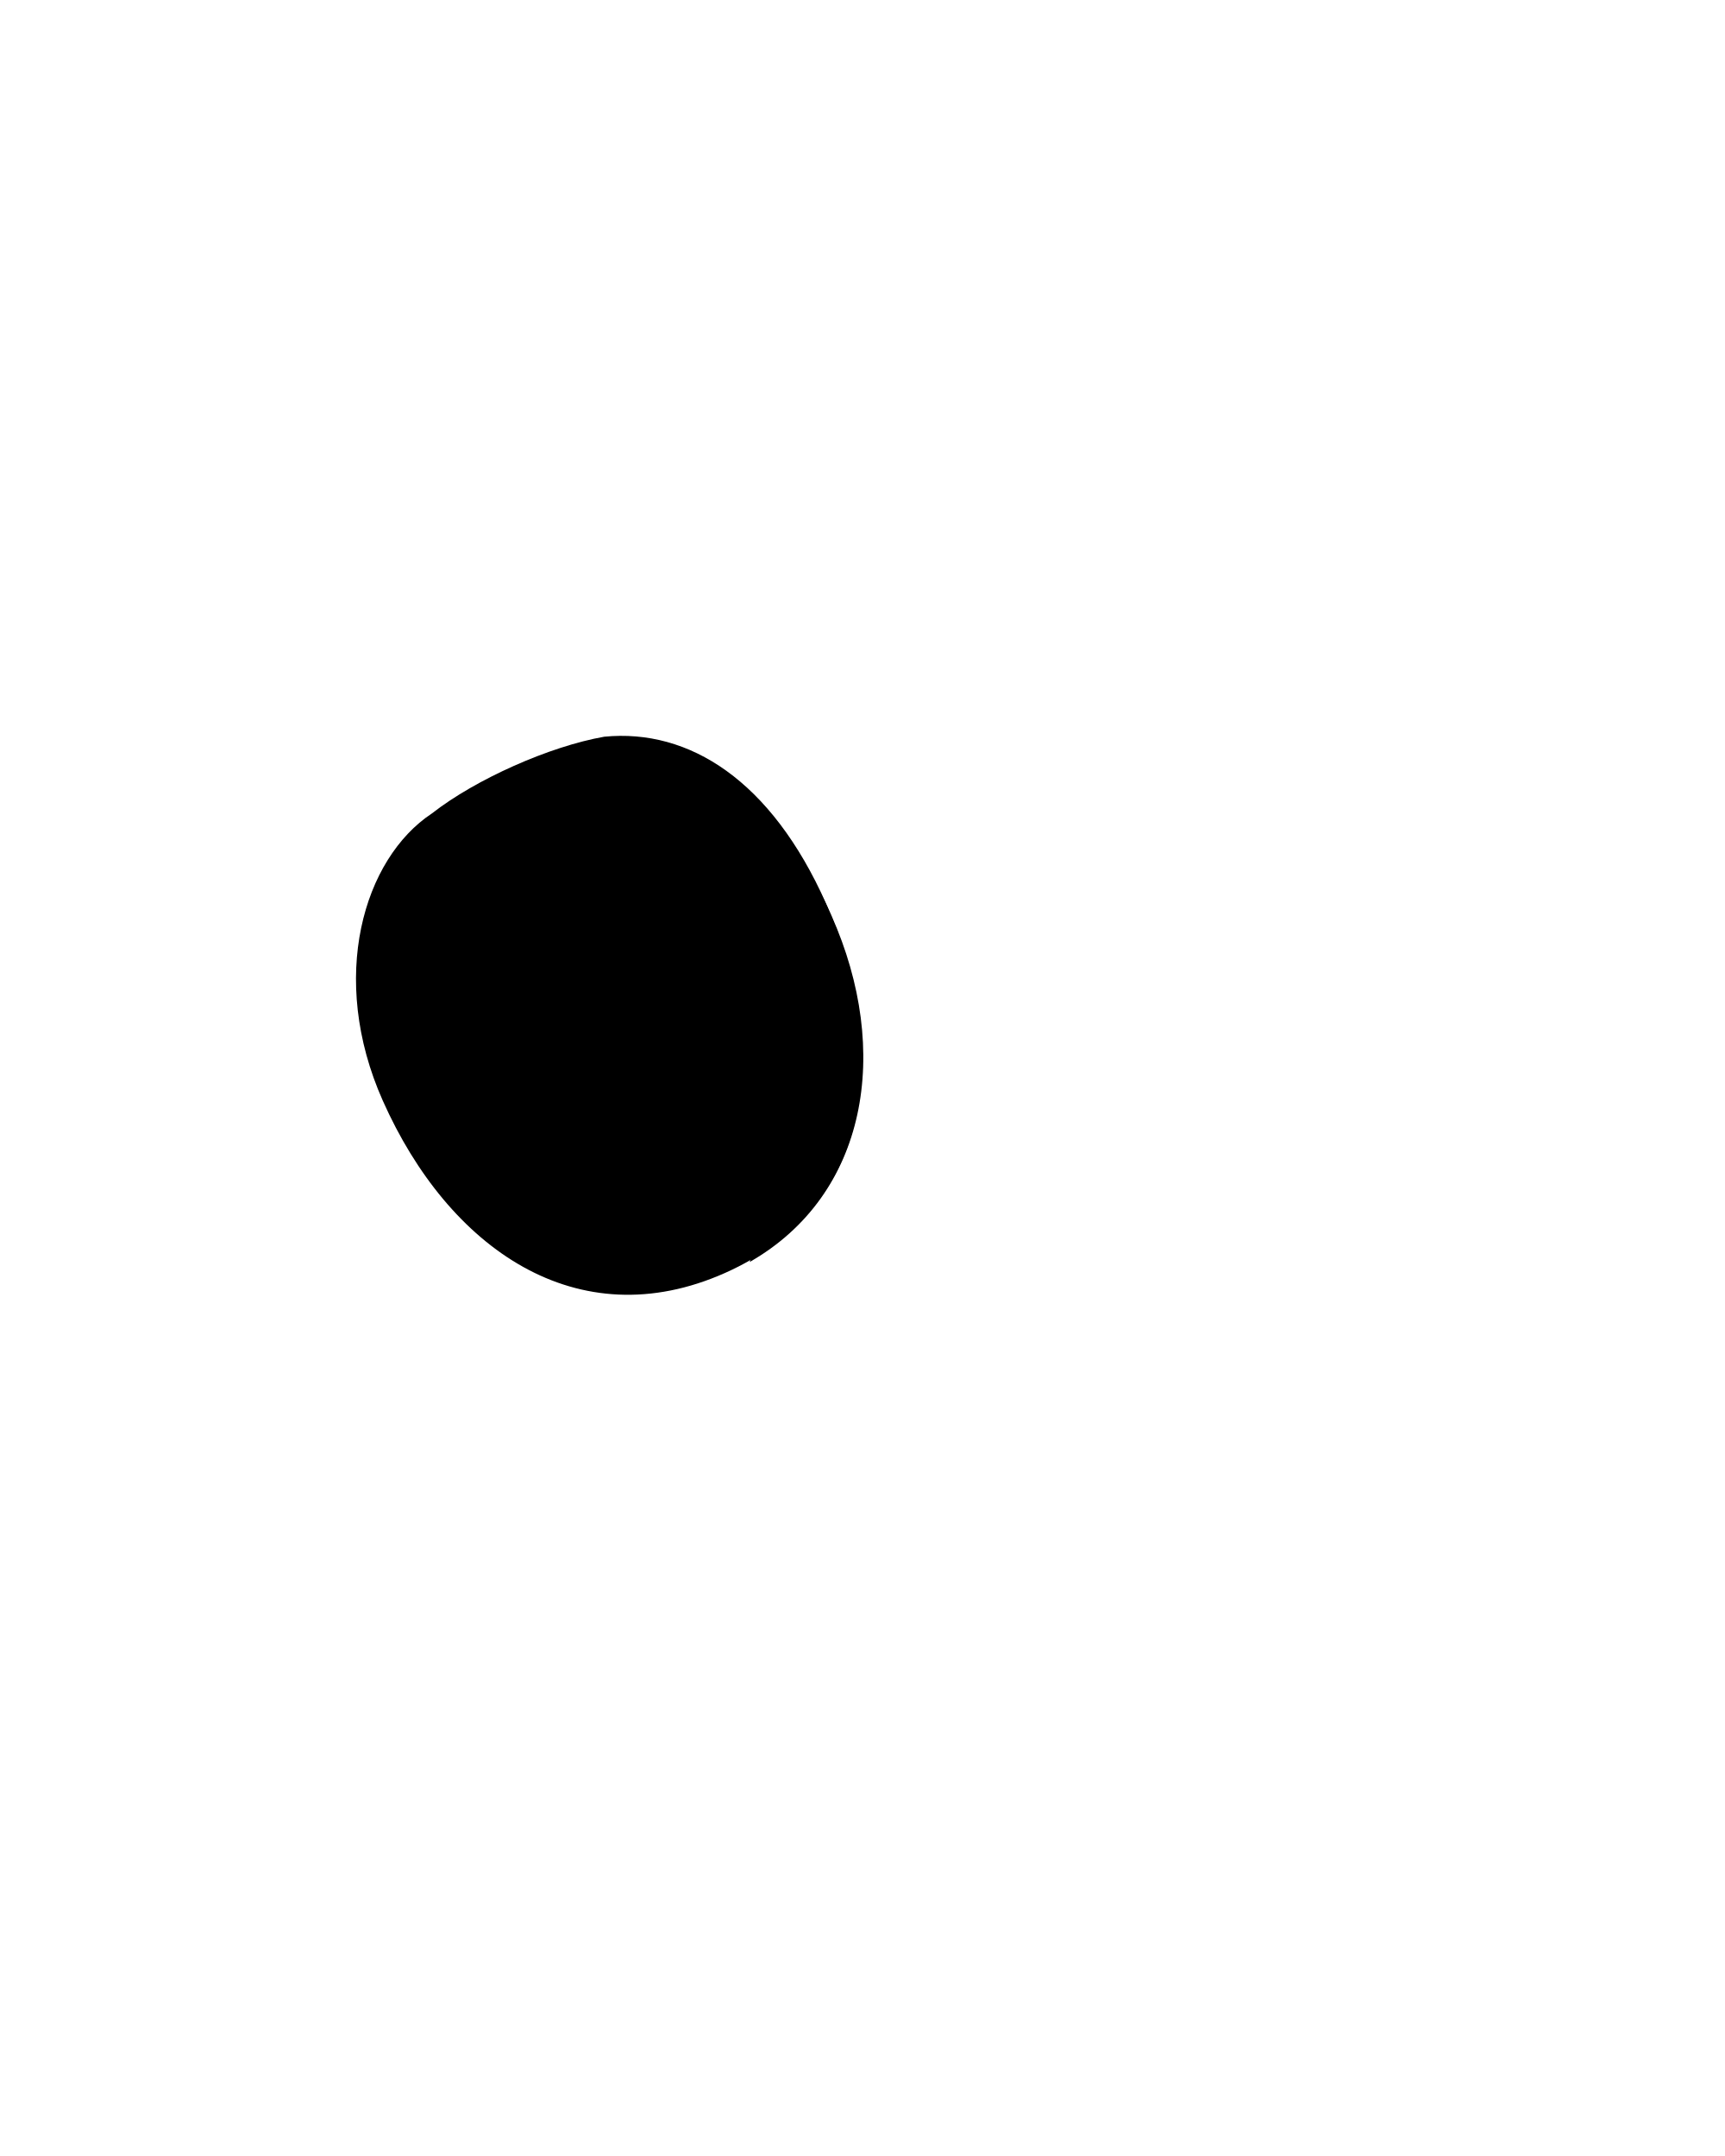
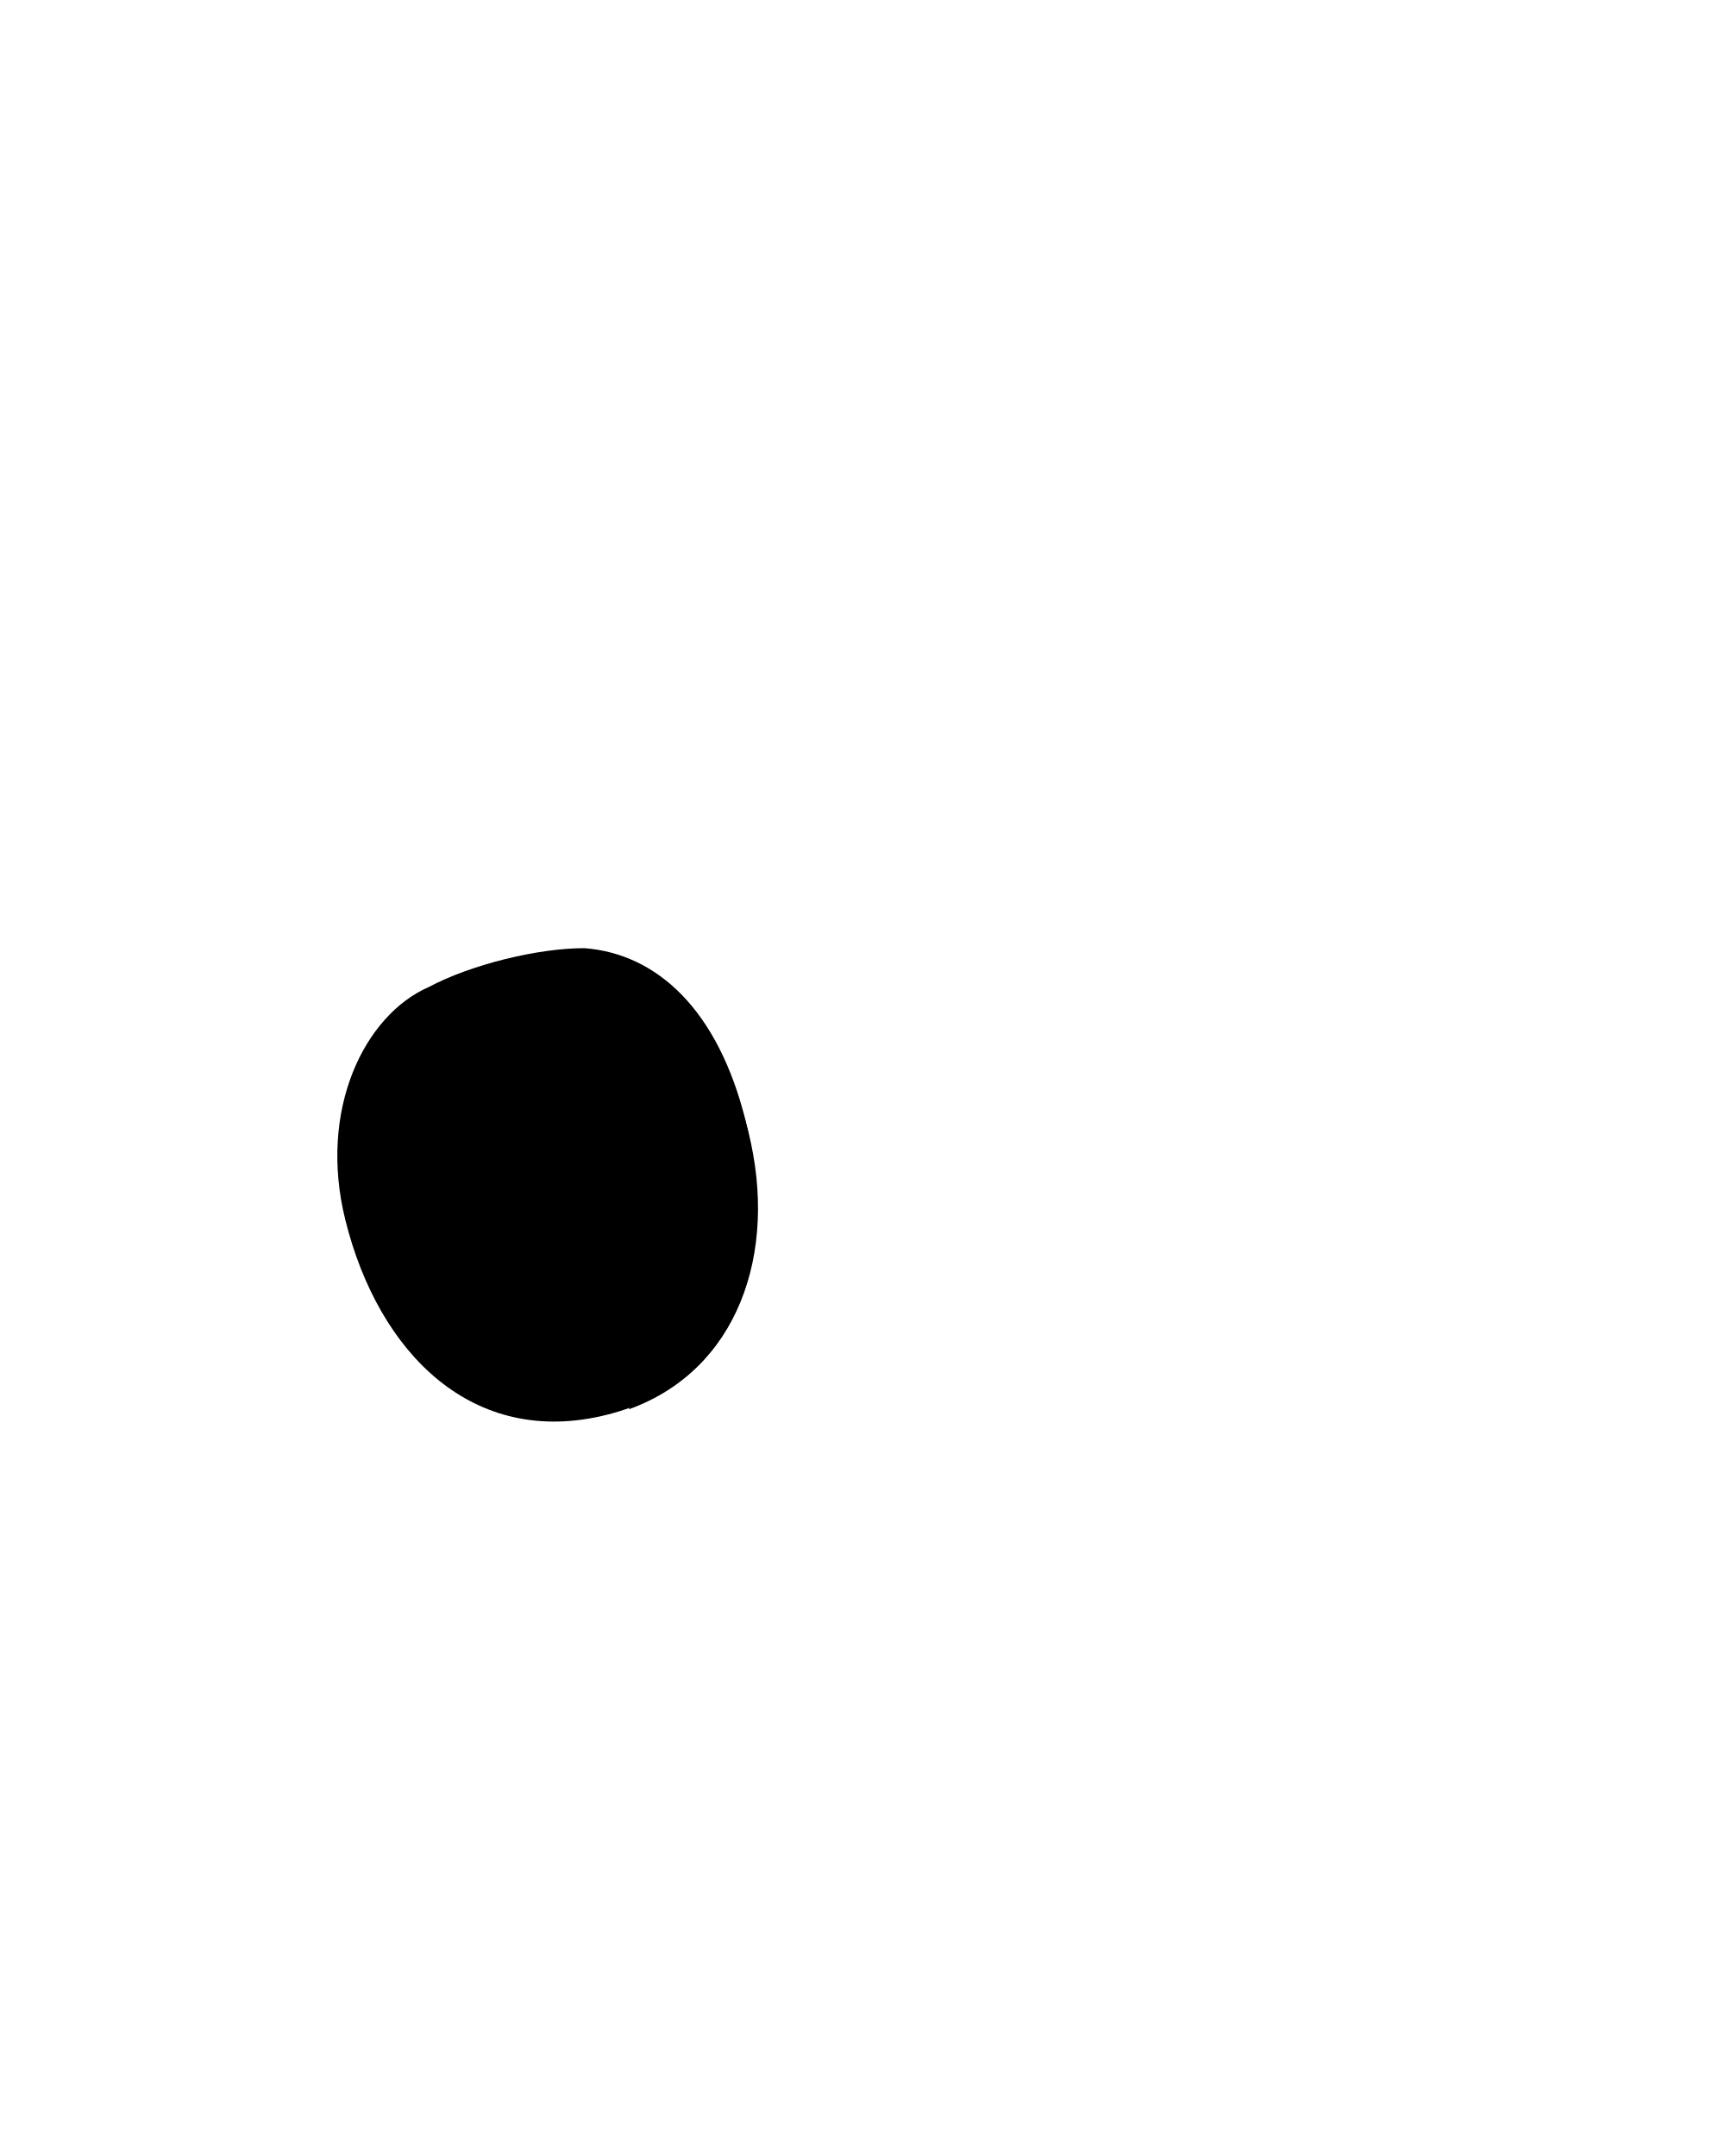
<svg xmlns="http://www.w3.org/2000/svg" viewBox="0 0 128 160">
-   <g transform="translate(4 10) rotate(-24 50 80)">
+   <g transform="translate(45 105) rotate(-14) scale(0.85) translate(-48 -84)">
    <path d="M48 84 C36 84 30 74 30 62 C30 52 36 45 42 44 C46 43 52 43 56 44 C62 46 66 52 66 62 C66 74 60 84 48 84 Z" fill="@straw" />
    <path d="M58 45 C63 50 66 55 66 63 C66 74 60 83 50 84 C58 76 61 66 60 56 C60 52 59 48 58 45 Z" fill="@straw.shade" />
    <path d="M58 45 C63 50 66 55 66 63 C66 74 60 83 50 84 C58 76 61 66 60 56 C60 52 59 48 58 45" fill="none" stroke="@husk_outline" stroke-width="1.8" />
    <path d="M48 84 C36 84 30 74 30 62 C30 52 36 45 42 44 C46 43 52 43 56 44 C62 46 66 52 66 62 C66 74 60 84 48 84 Z" fill="none" stroke="@husk_outline" stroke-width="3" stroke-linejoin="round" />
    <g fill="none" stroke="@husk_crack" stroke-width="1.5" stroke-linecap="round">
      <path d="M44 46 L46 50" />
      <path d="M52 45 L51 49" />
      <path d="M58 64 L55 69" />
    </g>
    <g stroke="@husk_outline" stroke-width="2" stroke-linejoin="round">
      <ellipse cx="38" cy="60" rx="5.6" ry="4.4" fill="@dew_glow" />
      <ellipse cx="51.5" cy="59" rx="4.6" ry="3.9" fill="@dew_glow" />
    </g>
    <g fill="@husk_outline">
      <circle cx="36.2" cy="62.2" r="1.5" />
      <circle cx="50" cy="61" r="1.3" />
    </g>
    <g stroke="@husk_outline" stroke-width="2.2" stroke-linejoin="round">
      <path d="M32.4 60.6 C32 54.2 44 54 43.6 60 C40 60.6 36 61.2 32.4 60.6 Z" fill="@straw.shade" />
      <path d="M46.9 59.6 C46.6 54.2 56.4 54 56.1 59 C53 59.6 50 60 46.9 59.6 Z" fill="@straw.shade" />
    </g>
  </g>
</svg>
